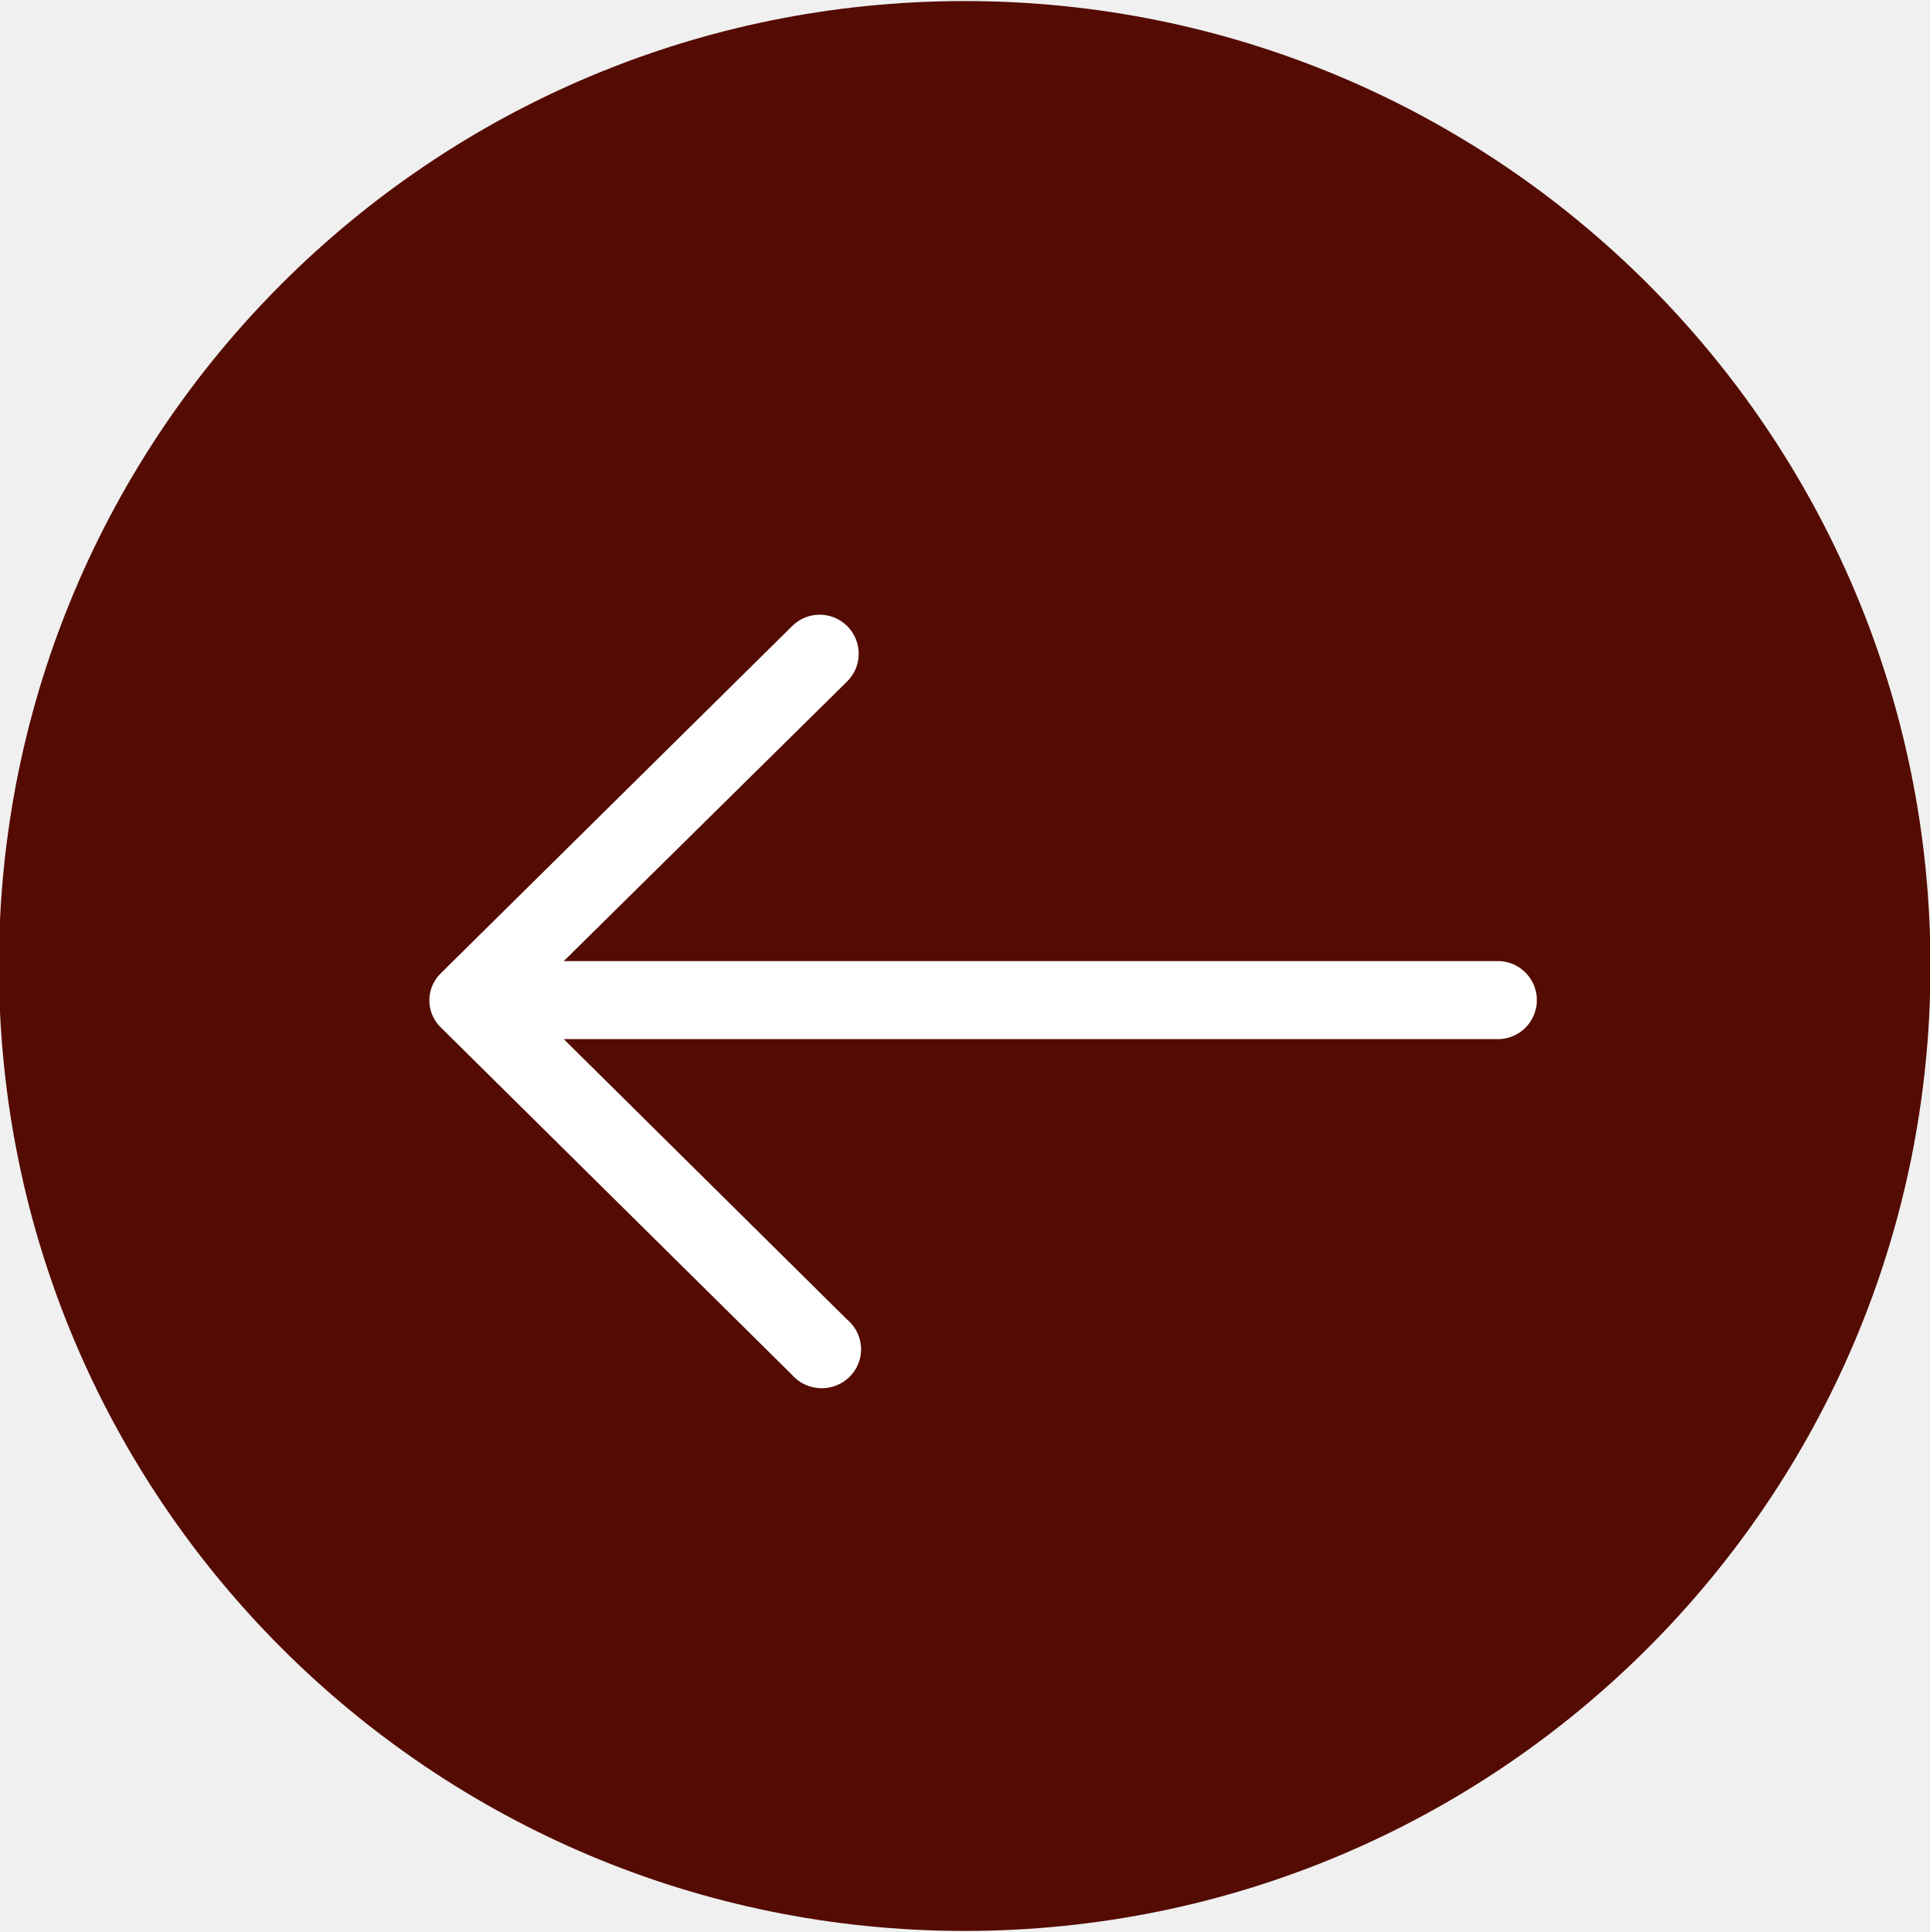
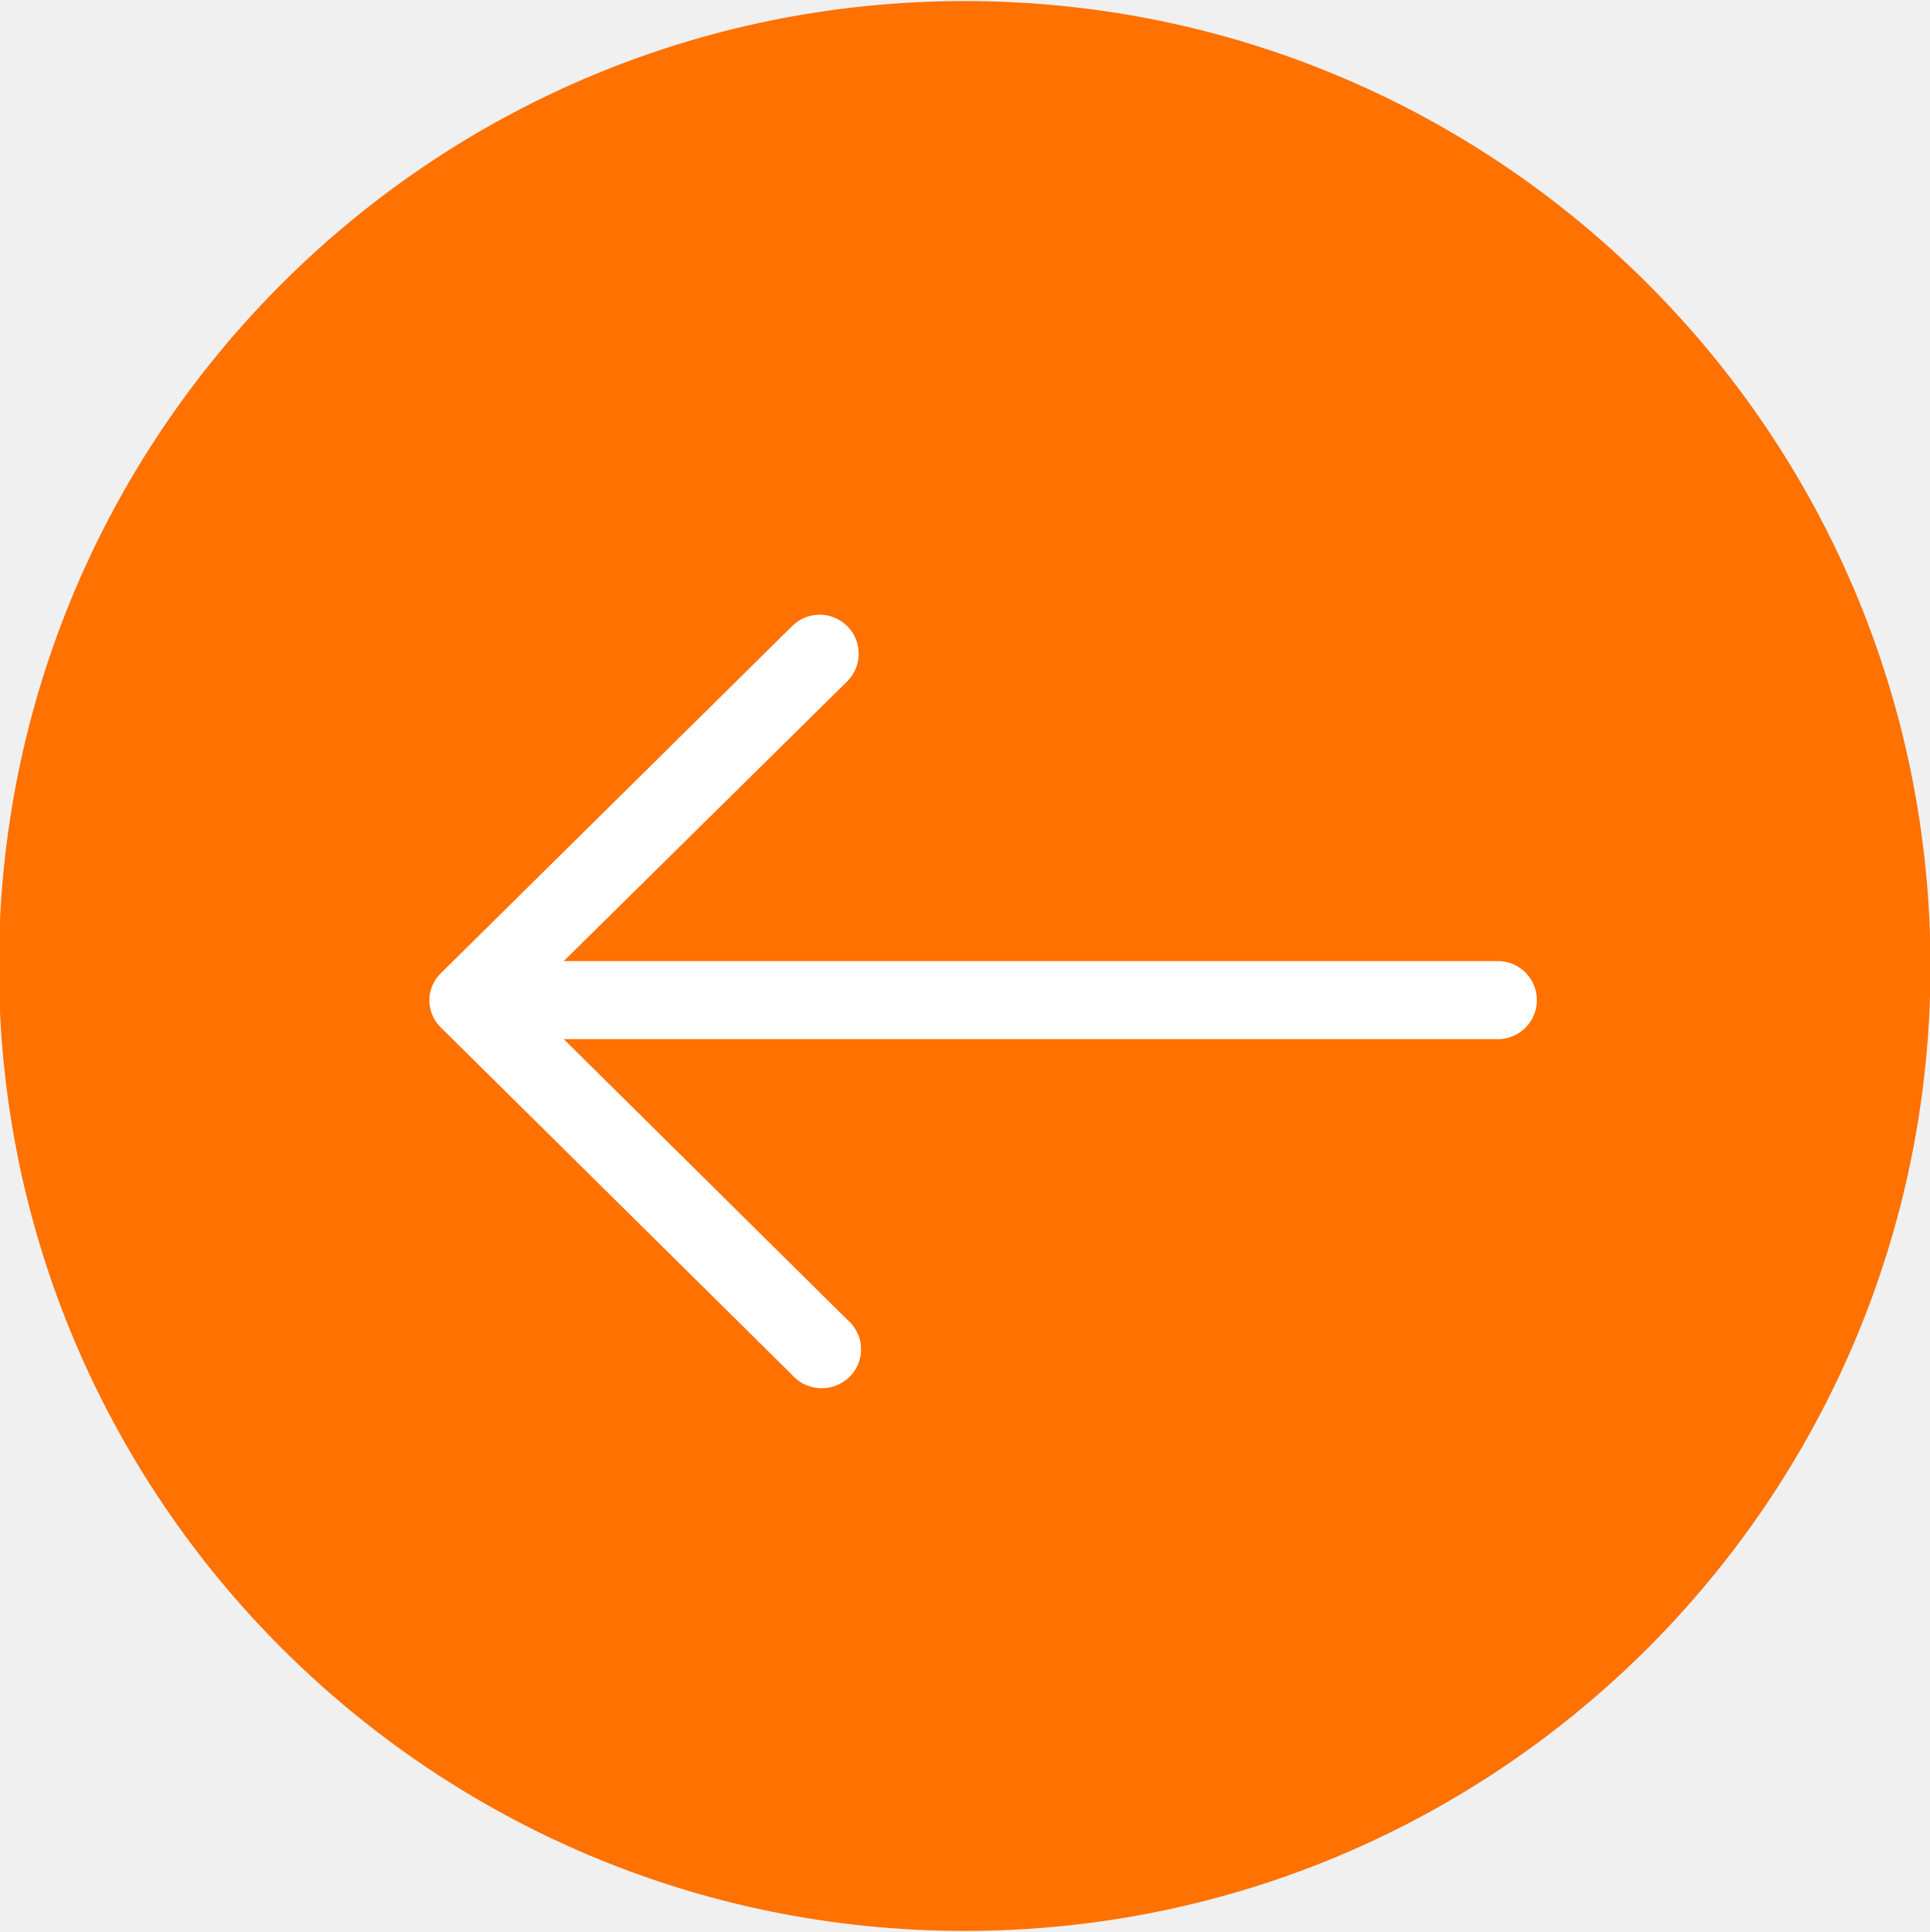
<svg xmlns="http://www.w3.org/2000/svg" width="54" height="54.06" viewBox="0 0 54 54.06">
  <g transform="translate(-3358 -1176.92) rotate(90 3385 1203.95)">
-     <ellipse cx="27" cy="27.03" rx="27" ry="27.03" transform="translate(3358 1176.92)" fill="#540b01" />
+     <ellipse cx="27" cy="27.03" rx="27" ry="27.03" transform="translate(3358 1176.92)" fill="#ff7100" />
    <path d="M3396.423,1208.8a1.112,1.112,0,0,0,.139-1.554,1.081,1.081,0,0,0-1.535-.14,1.115,1.115,0,0,0-.139.14l-7.842,7.926v-26.2a1.093,1.093,0,0,0-2.183,0v26.2l-7.832-7.939a1.092,1.092,0,0,0-1.537,1.552l0,0,9.7,9.818a1.057,1.057,0,0,0,1.506.03l.029-.03Z" fill="#fff" />
  </g>
</svg>
